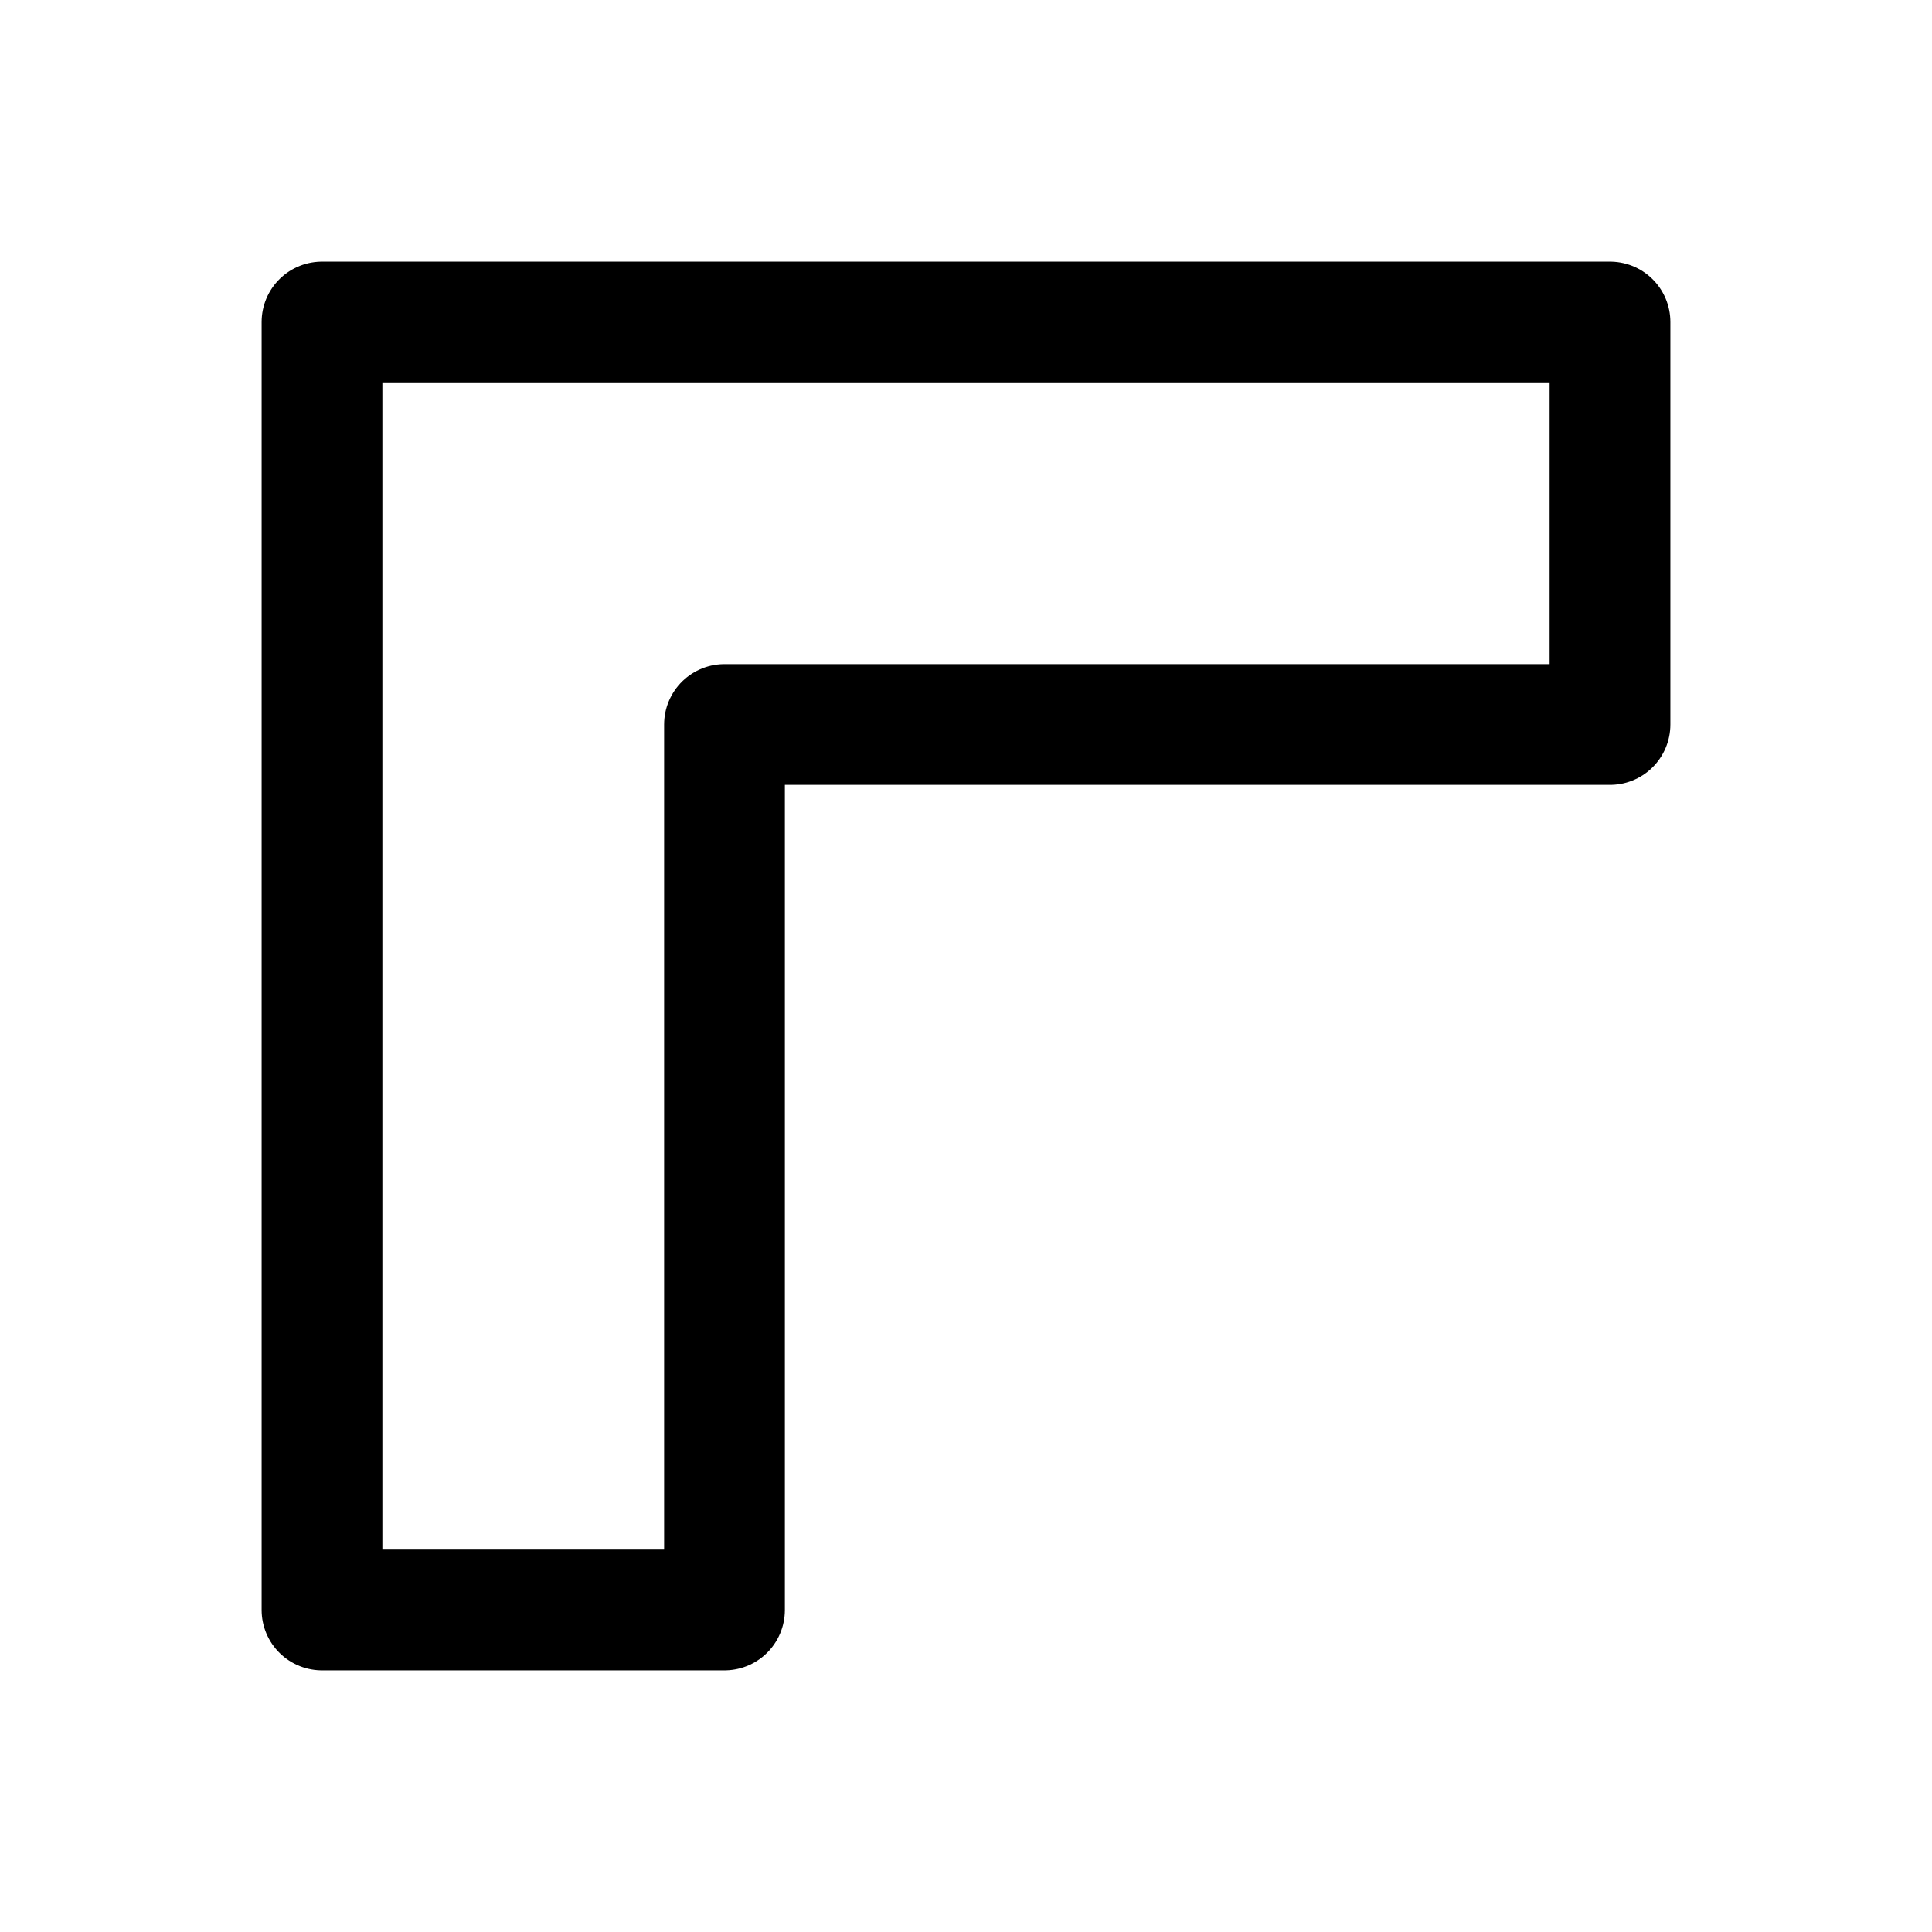
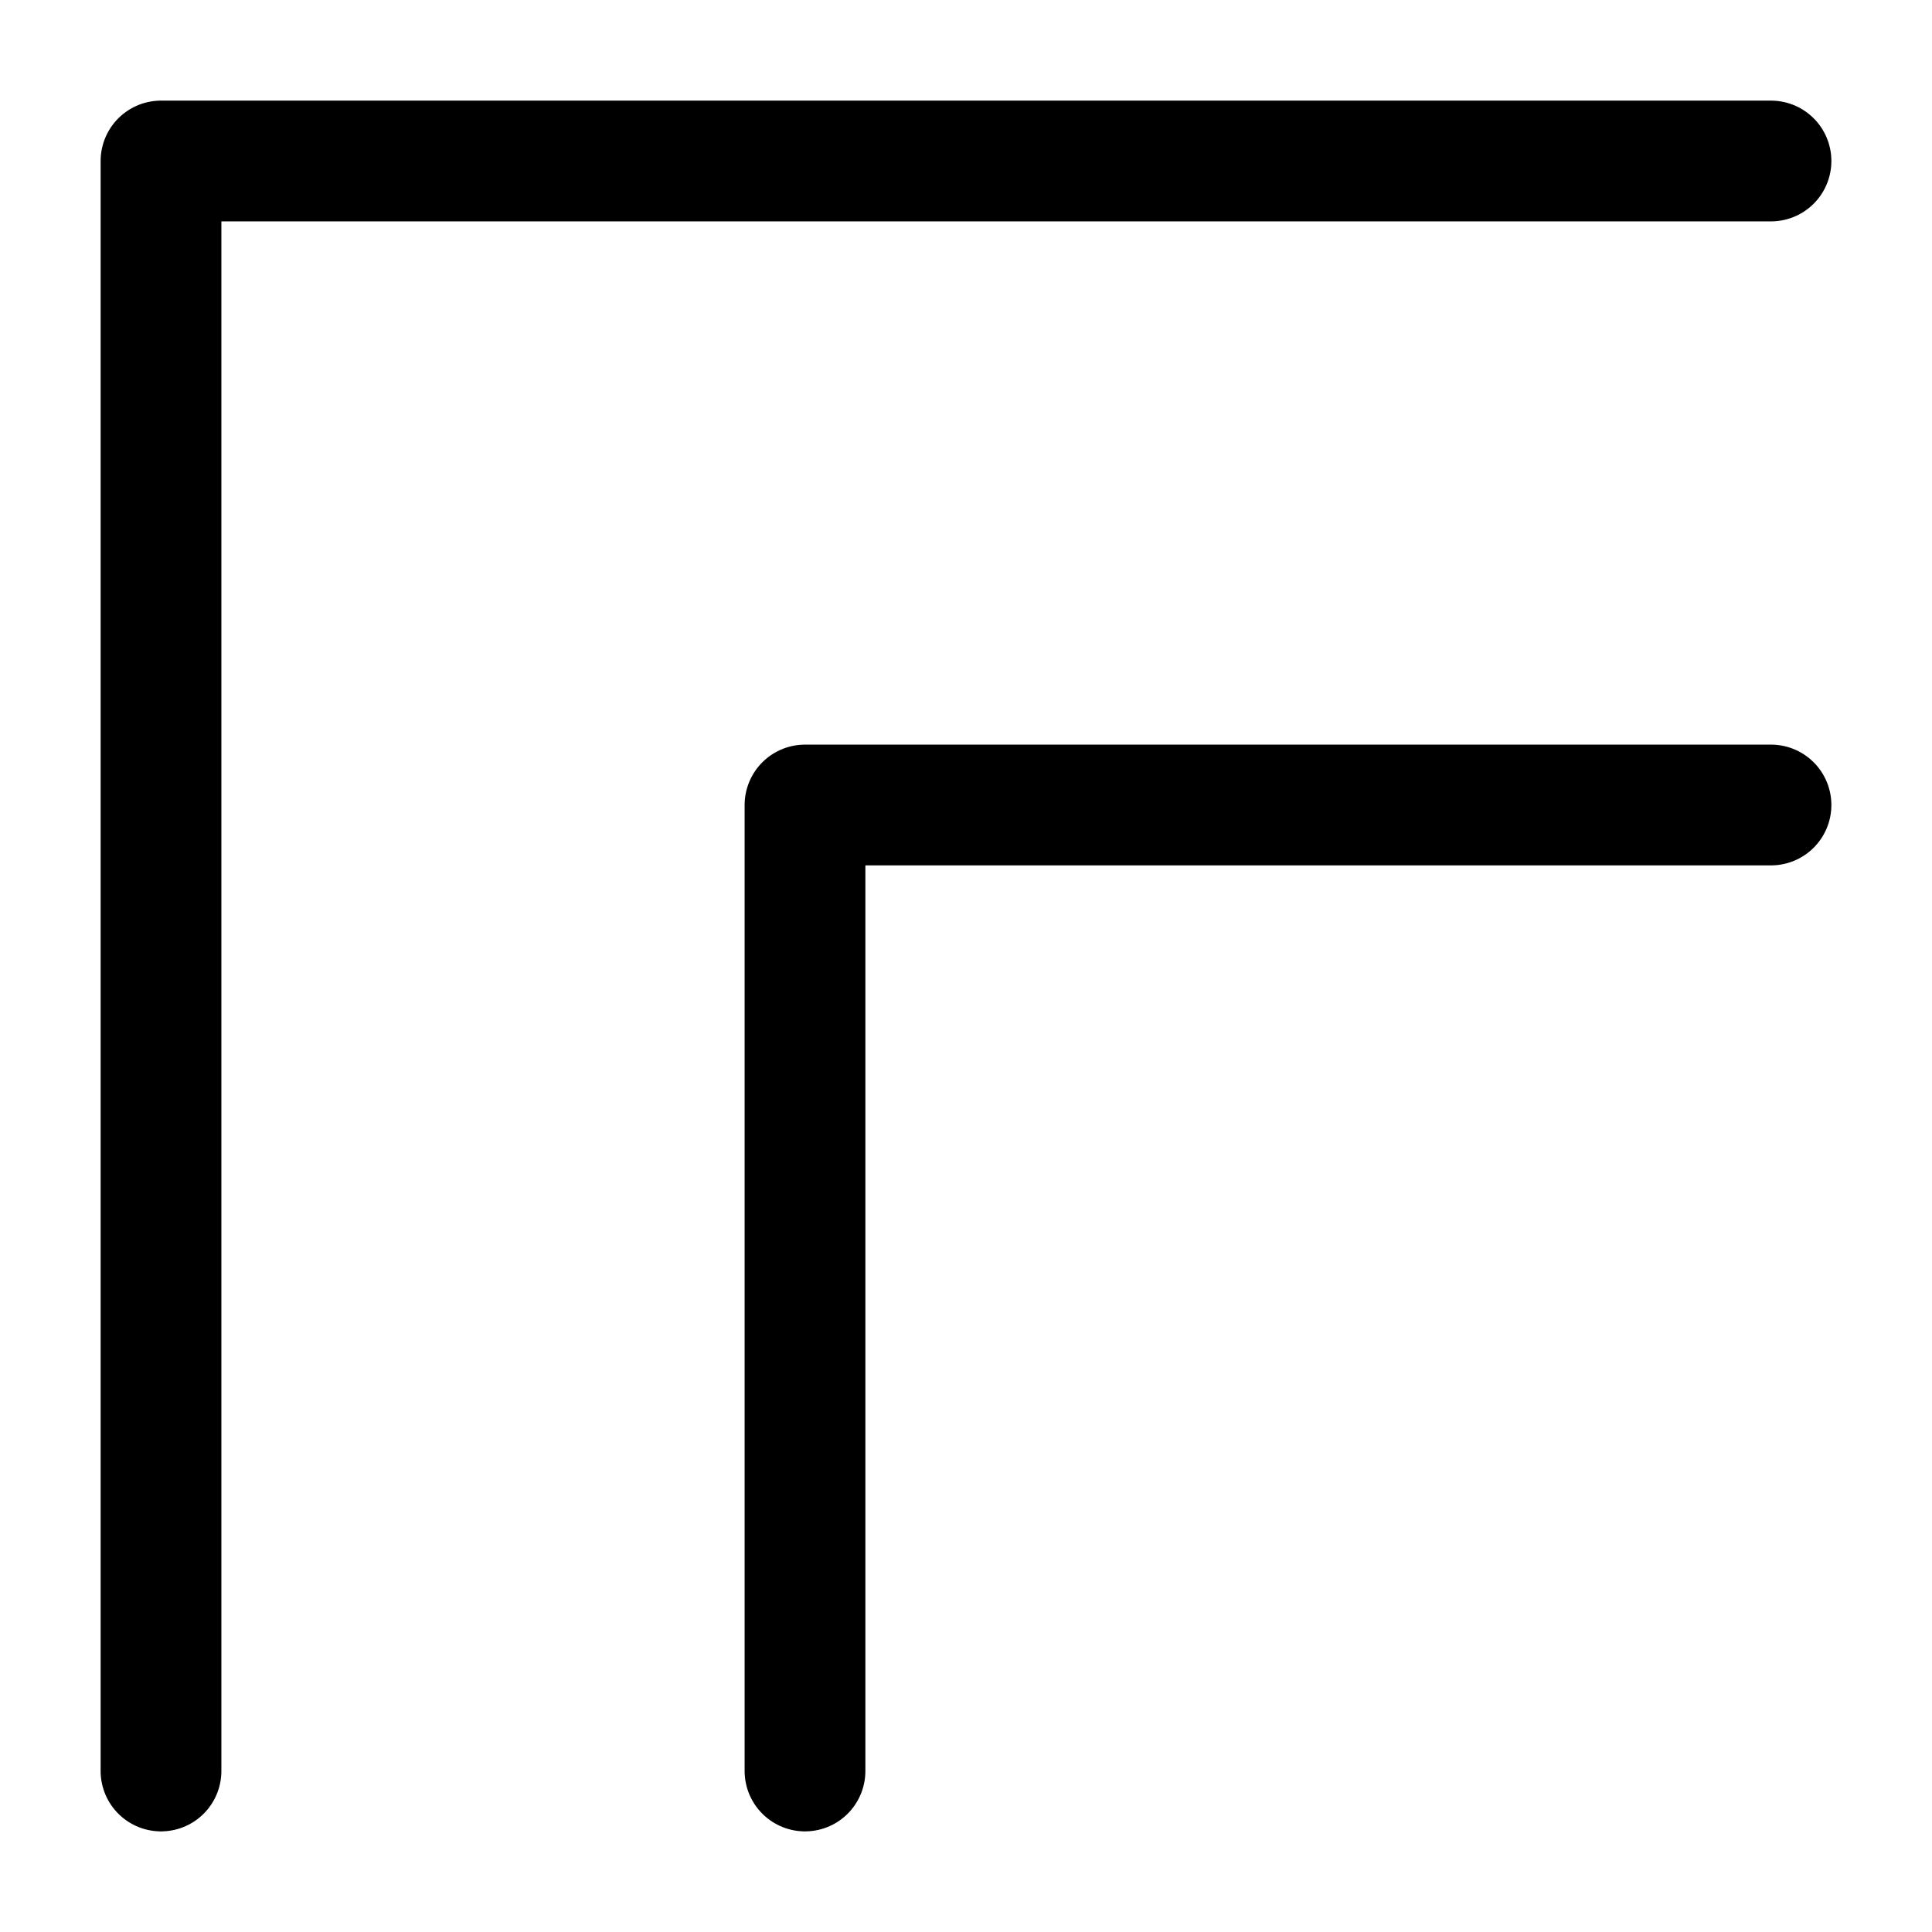
<svg xmlns="http://www.w3.org/2000/svg" viewBox="0 0 24 24" width="24" height="24" fill="none" stroke="currentColor" stroke-width="1.5" stroke-linecap="round" stroke-linejoin="round">
-   <path d="M 4 20 V 4 H 20 V 9 H 9 V 20 Z" />
+   <path d="M2 22V2h20" />
+   <path d="M10 22V10h12" />
</svg>
